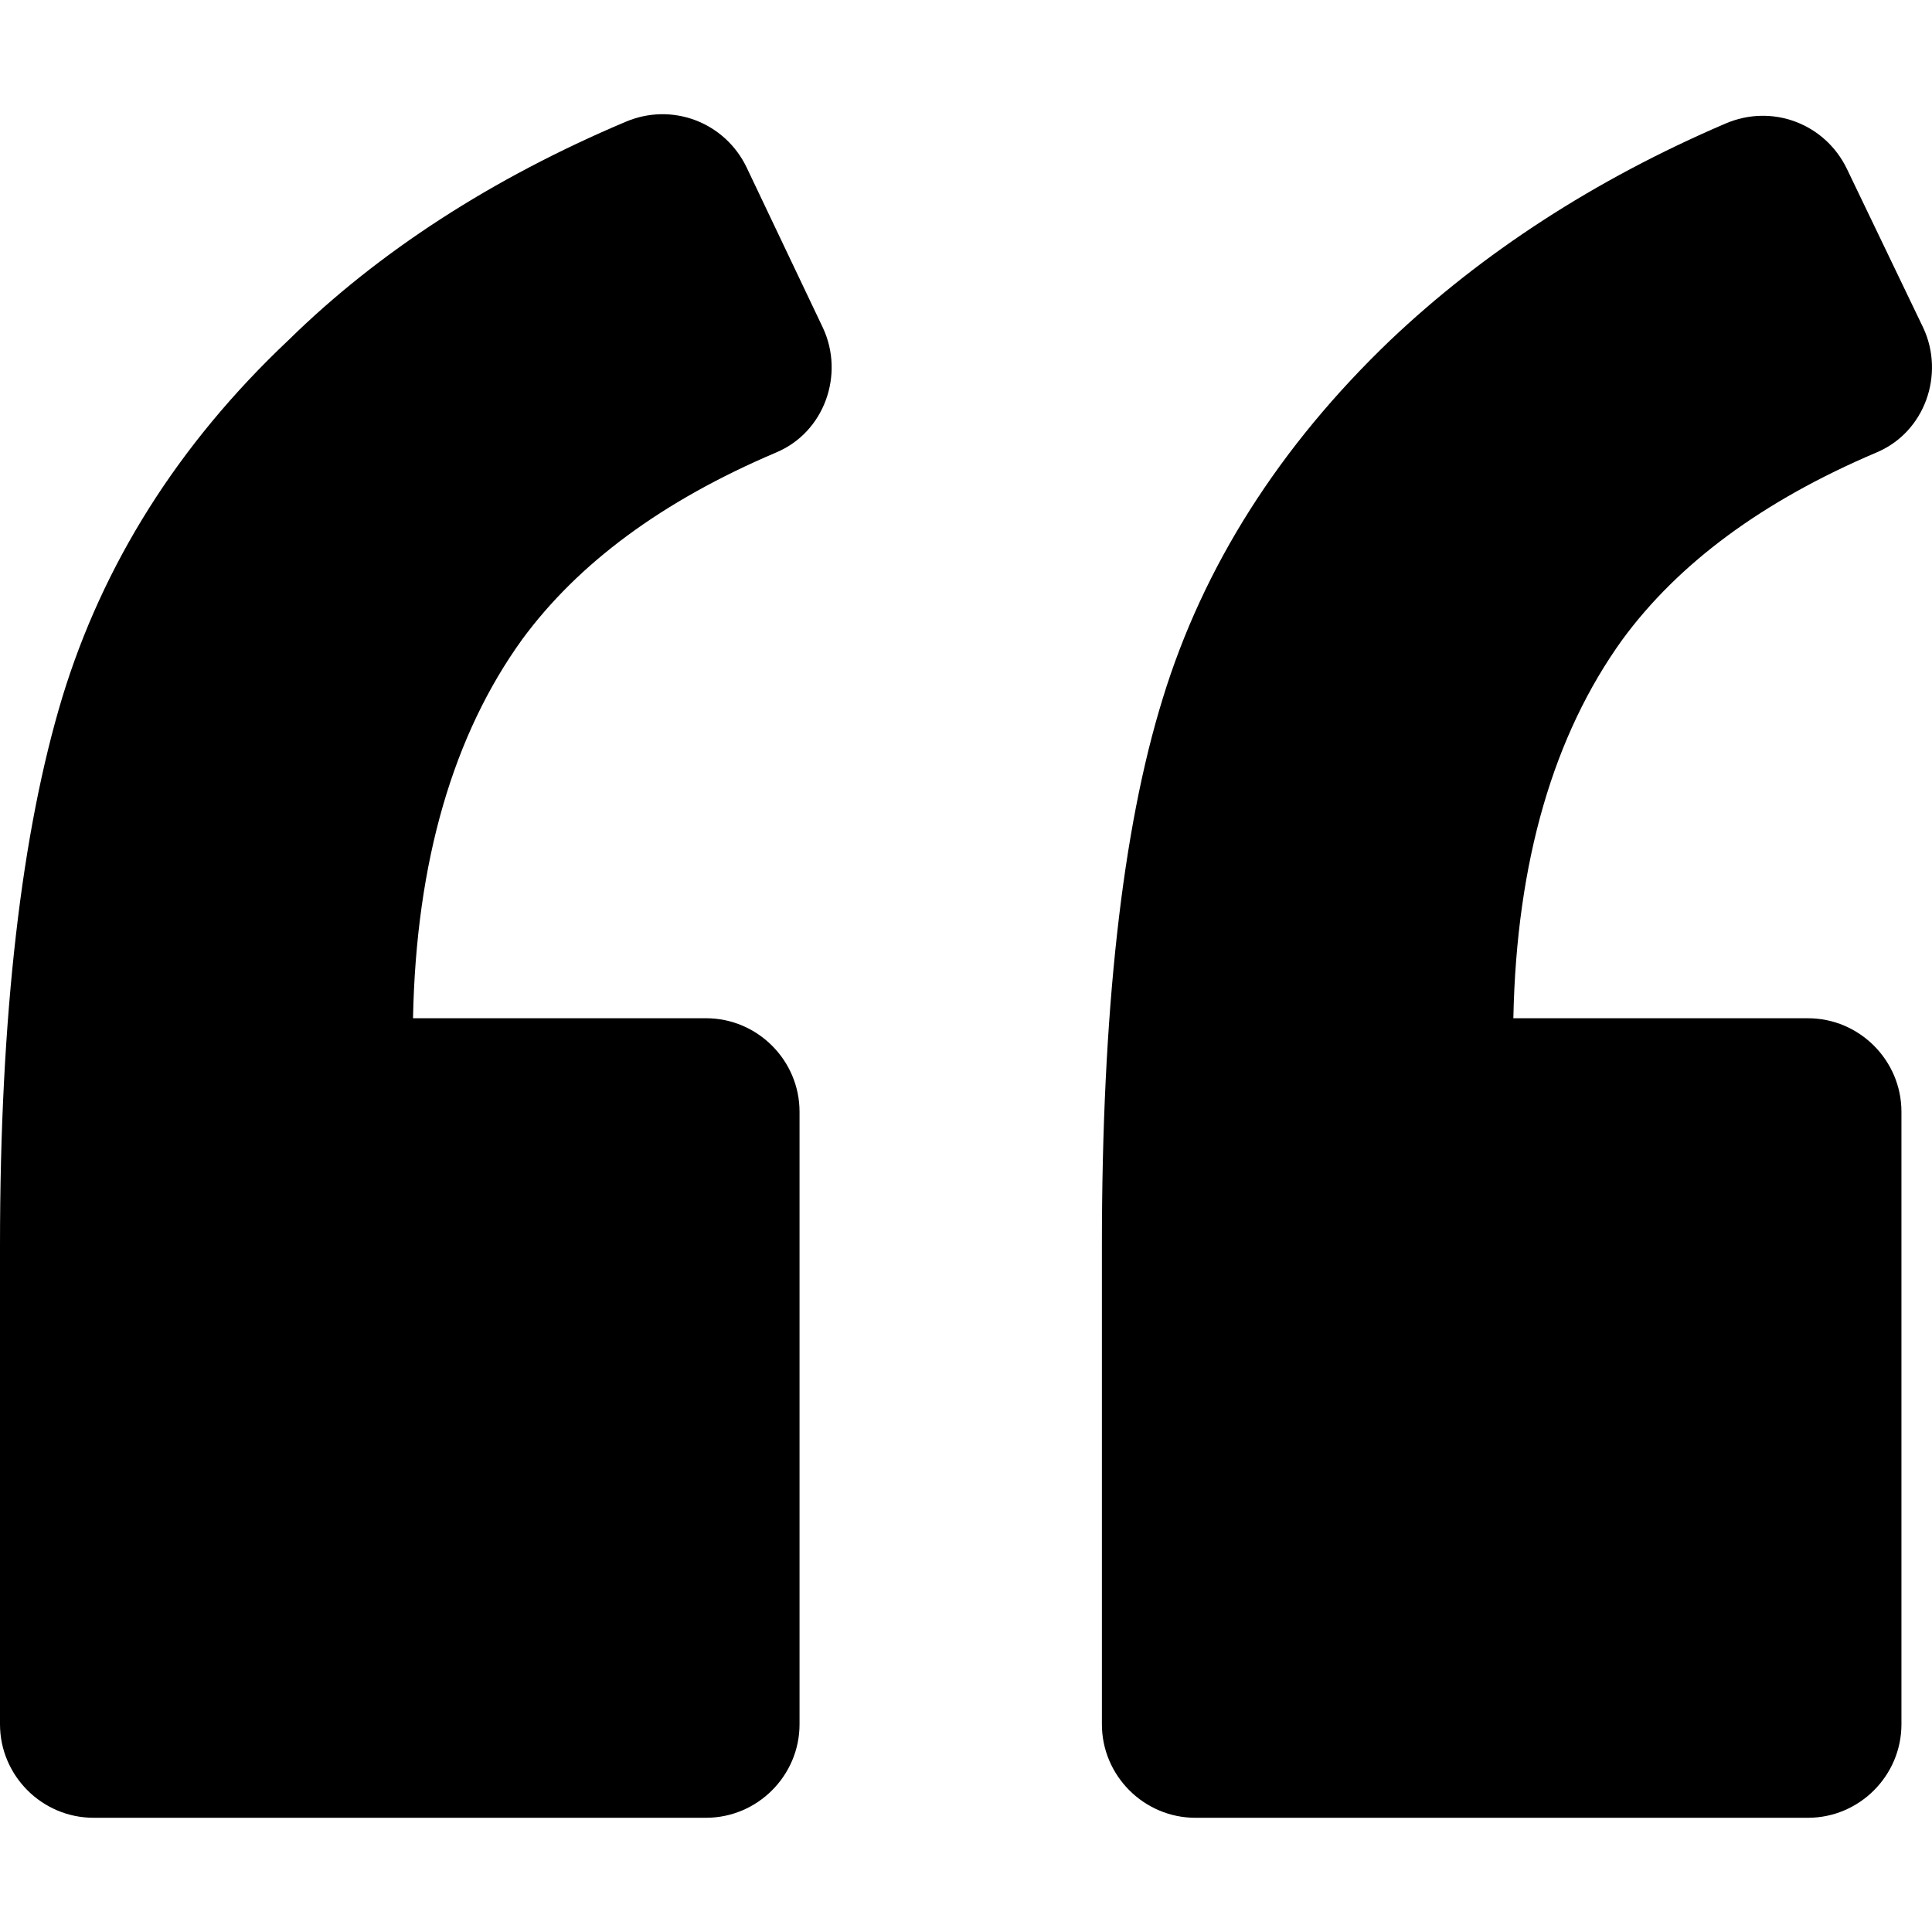
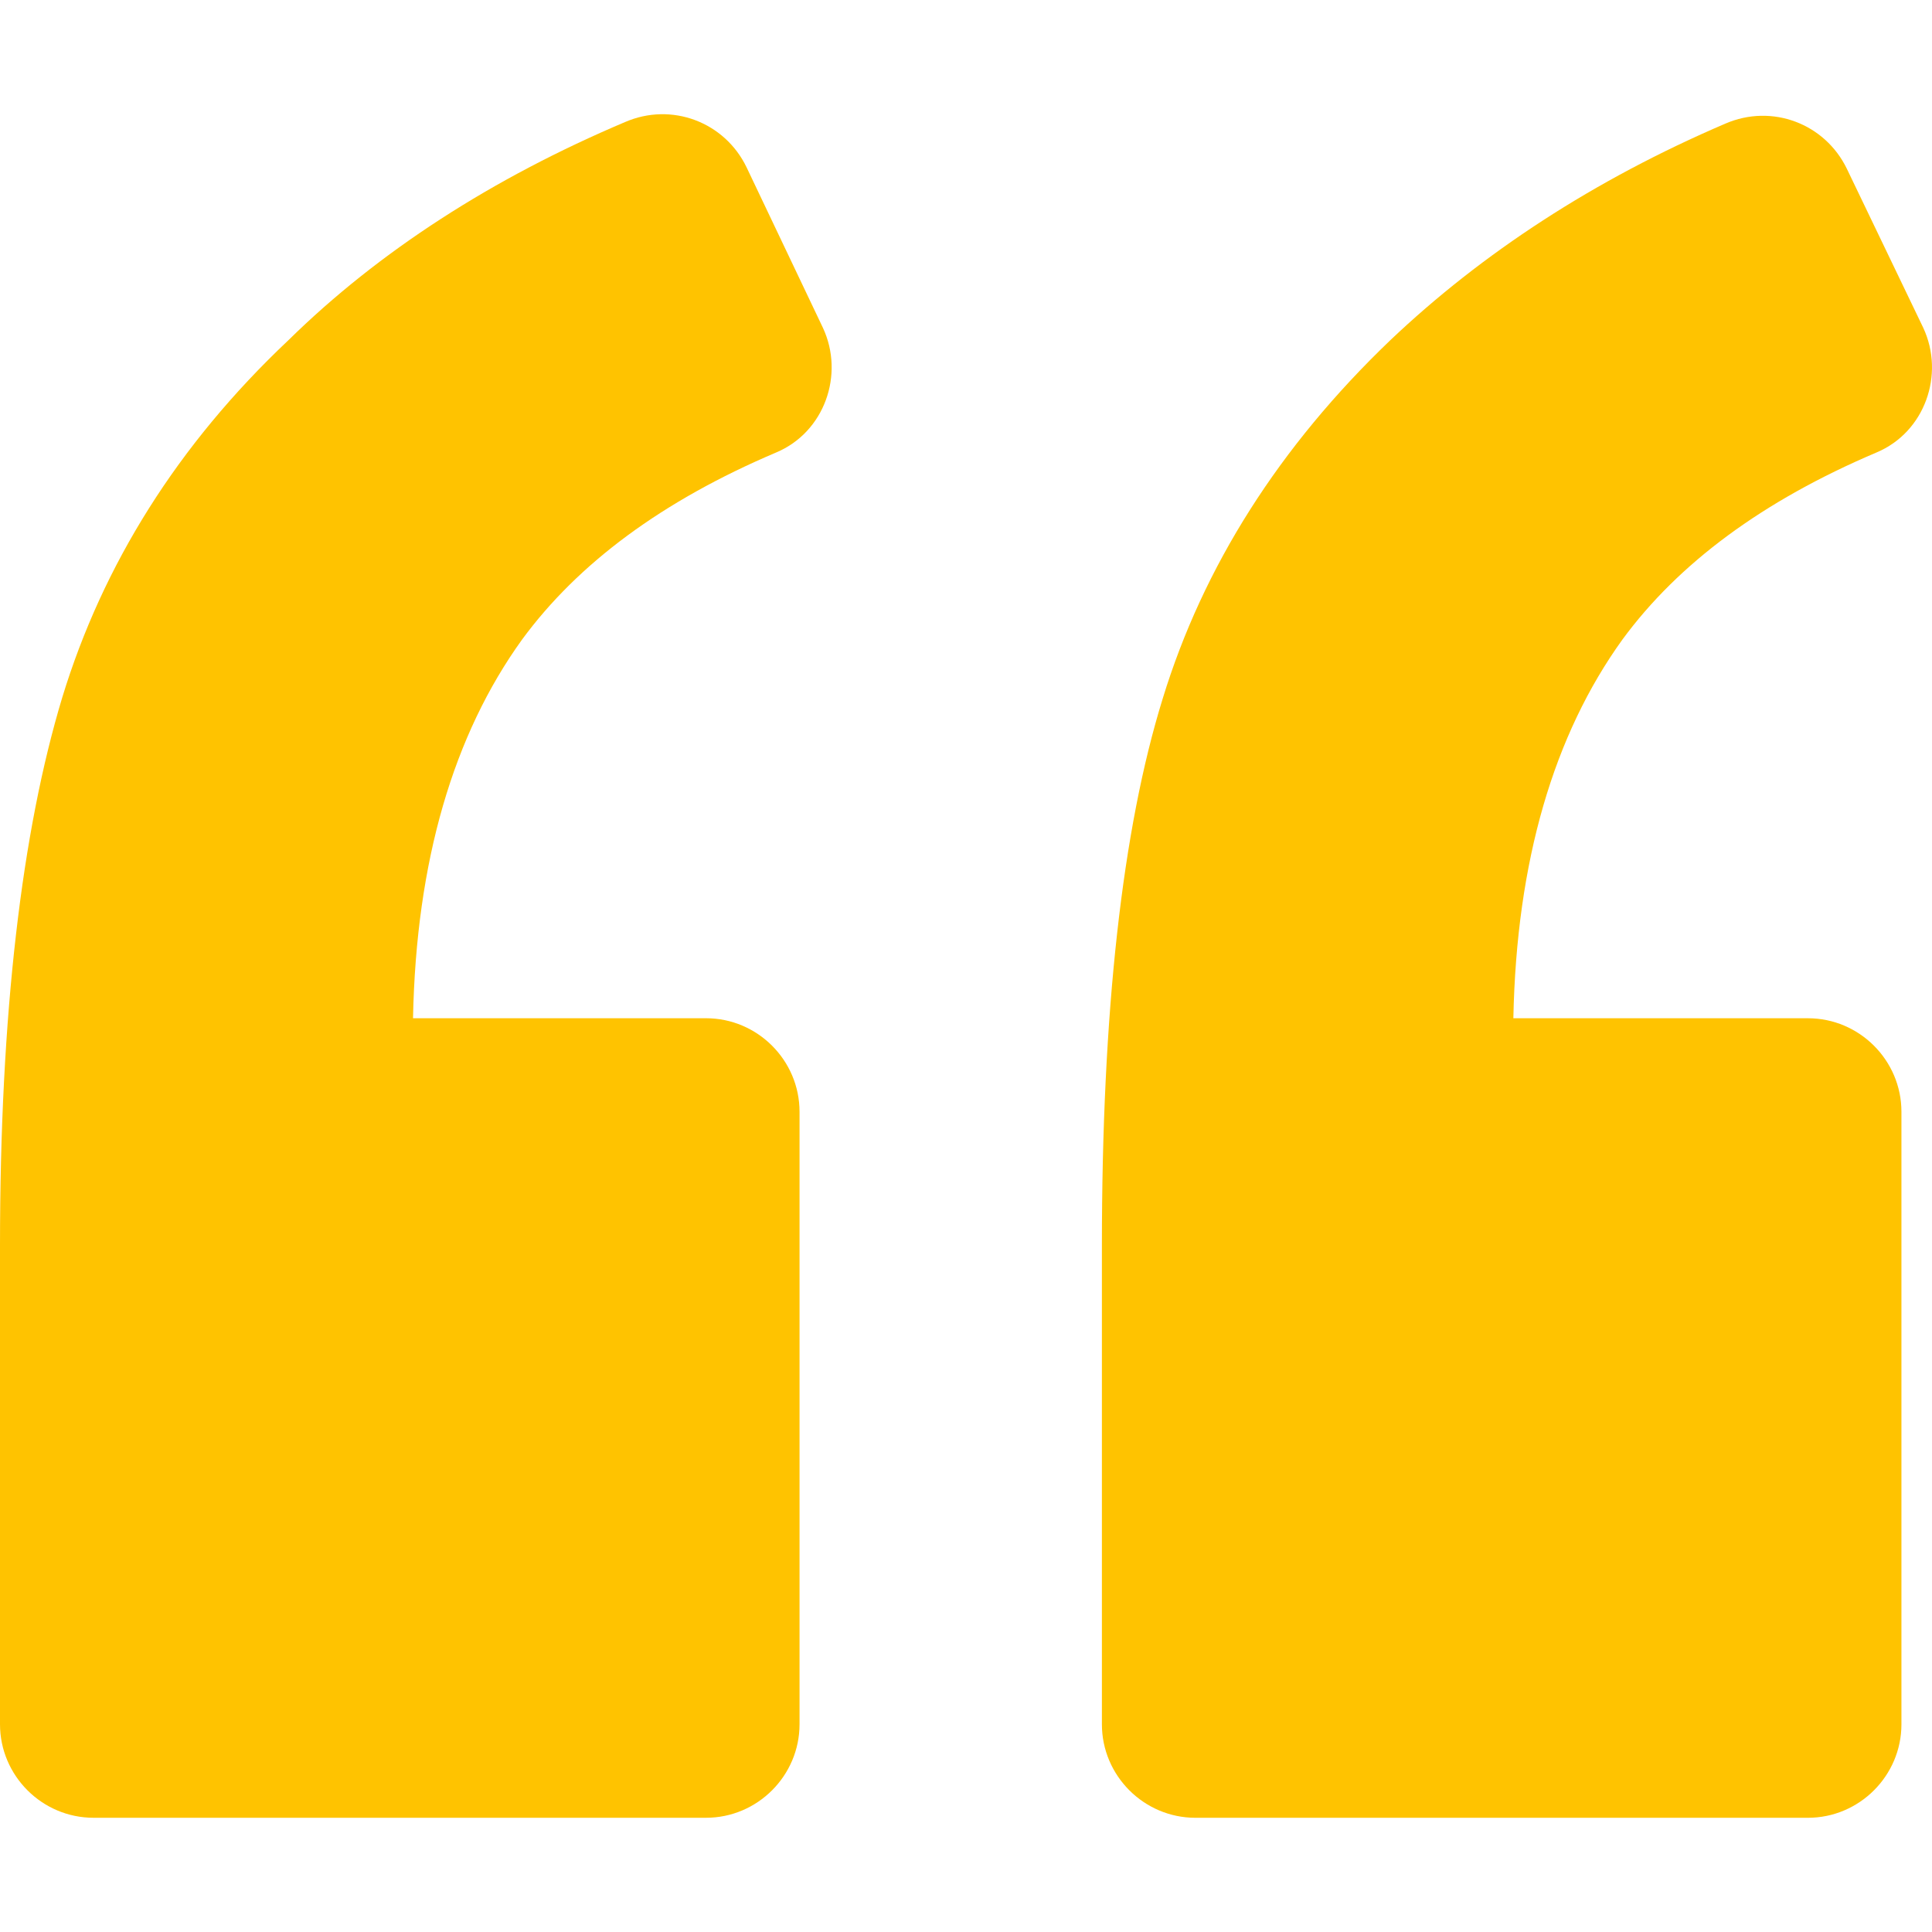
- <svg xmlns="http://www.w3.org/2000/svg" class="svg-icon" enable-background="new 0 0 123.961 123.961" height="123.961" viewBox="0 0 123.961 123.961" width="123.961">
+ <svg xmlns="http://www.w3.org/2000/svg" class="svg-icon" fill="#FFC300" enable-background="new 0 0 123.961 123.961" height="123.961" viewBox="0 0 123.961 123.961" width="123.961">
  <path d="m49.8 29.032c3.1-1.3 4.4-5 3-8l-4.9-10.3c-1.4-2.899-4.8-4.2-7.8-2.899-8.5 3.6-15.8 8.3-21.6 14-7.1 6.699-11.9 14.399-14.5 22.899-2.6 8.601-4 20.3-4 35.2v30.7c0 3.3 2.7 6 6 6h39.3c3.3 0 6-2.7 6-6v-39.3c0-3.301-2.7-6-6-6h-18.8c.2-10.101 2.6-18.2 7-24.301 3.6-4.898 9-8.898 16.3-11.999z" />
  <path d="m120.4 29.032c3.1-1.3 4.399-5 3-8l-4.9-10.199c-1.4-2.9-4.8-4.2-7.8-2.9-8.4 3.6-15.601 8.3-21.5 13.9-7.101 6.8-12 14.5-14.601 23-2.6 8.399-3.899 20.1-3.899 35.1v30.7c0 3.3 2.7 6 6 6h39.3c3.3 0 6-2.7 6-6v-39.3c0-3.301-2.7-6-6-6h-18.9c.2-10.101 2.601-18.2 7-24.301 3.6-4.899 9-8.899 16.3-12z" />
</svg>
